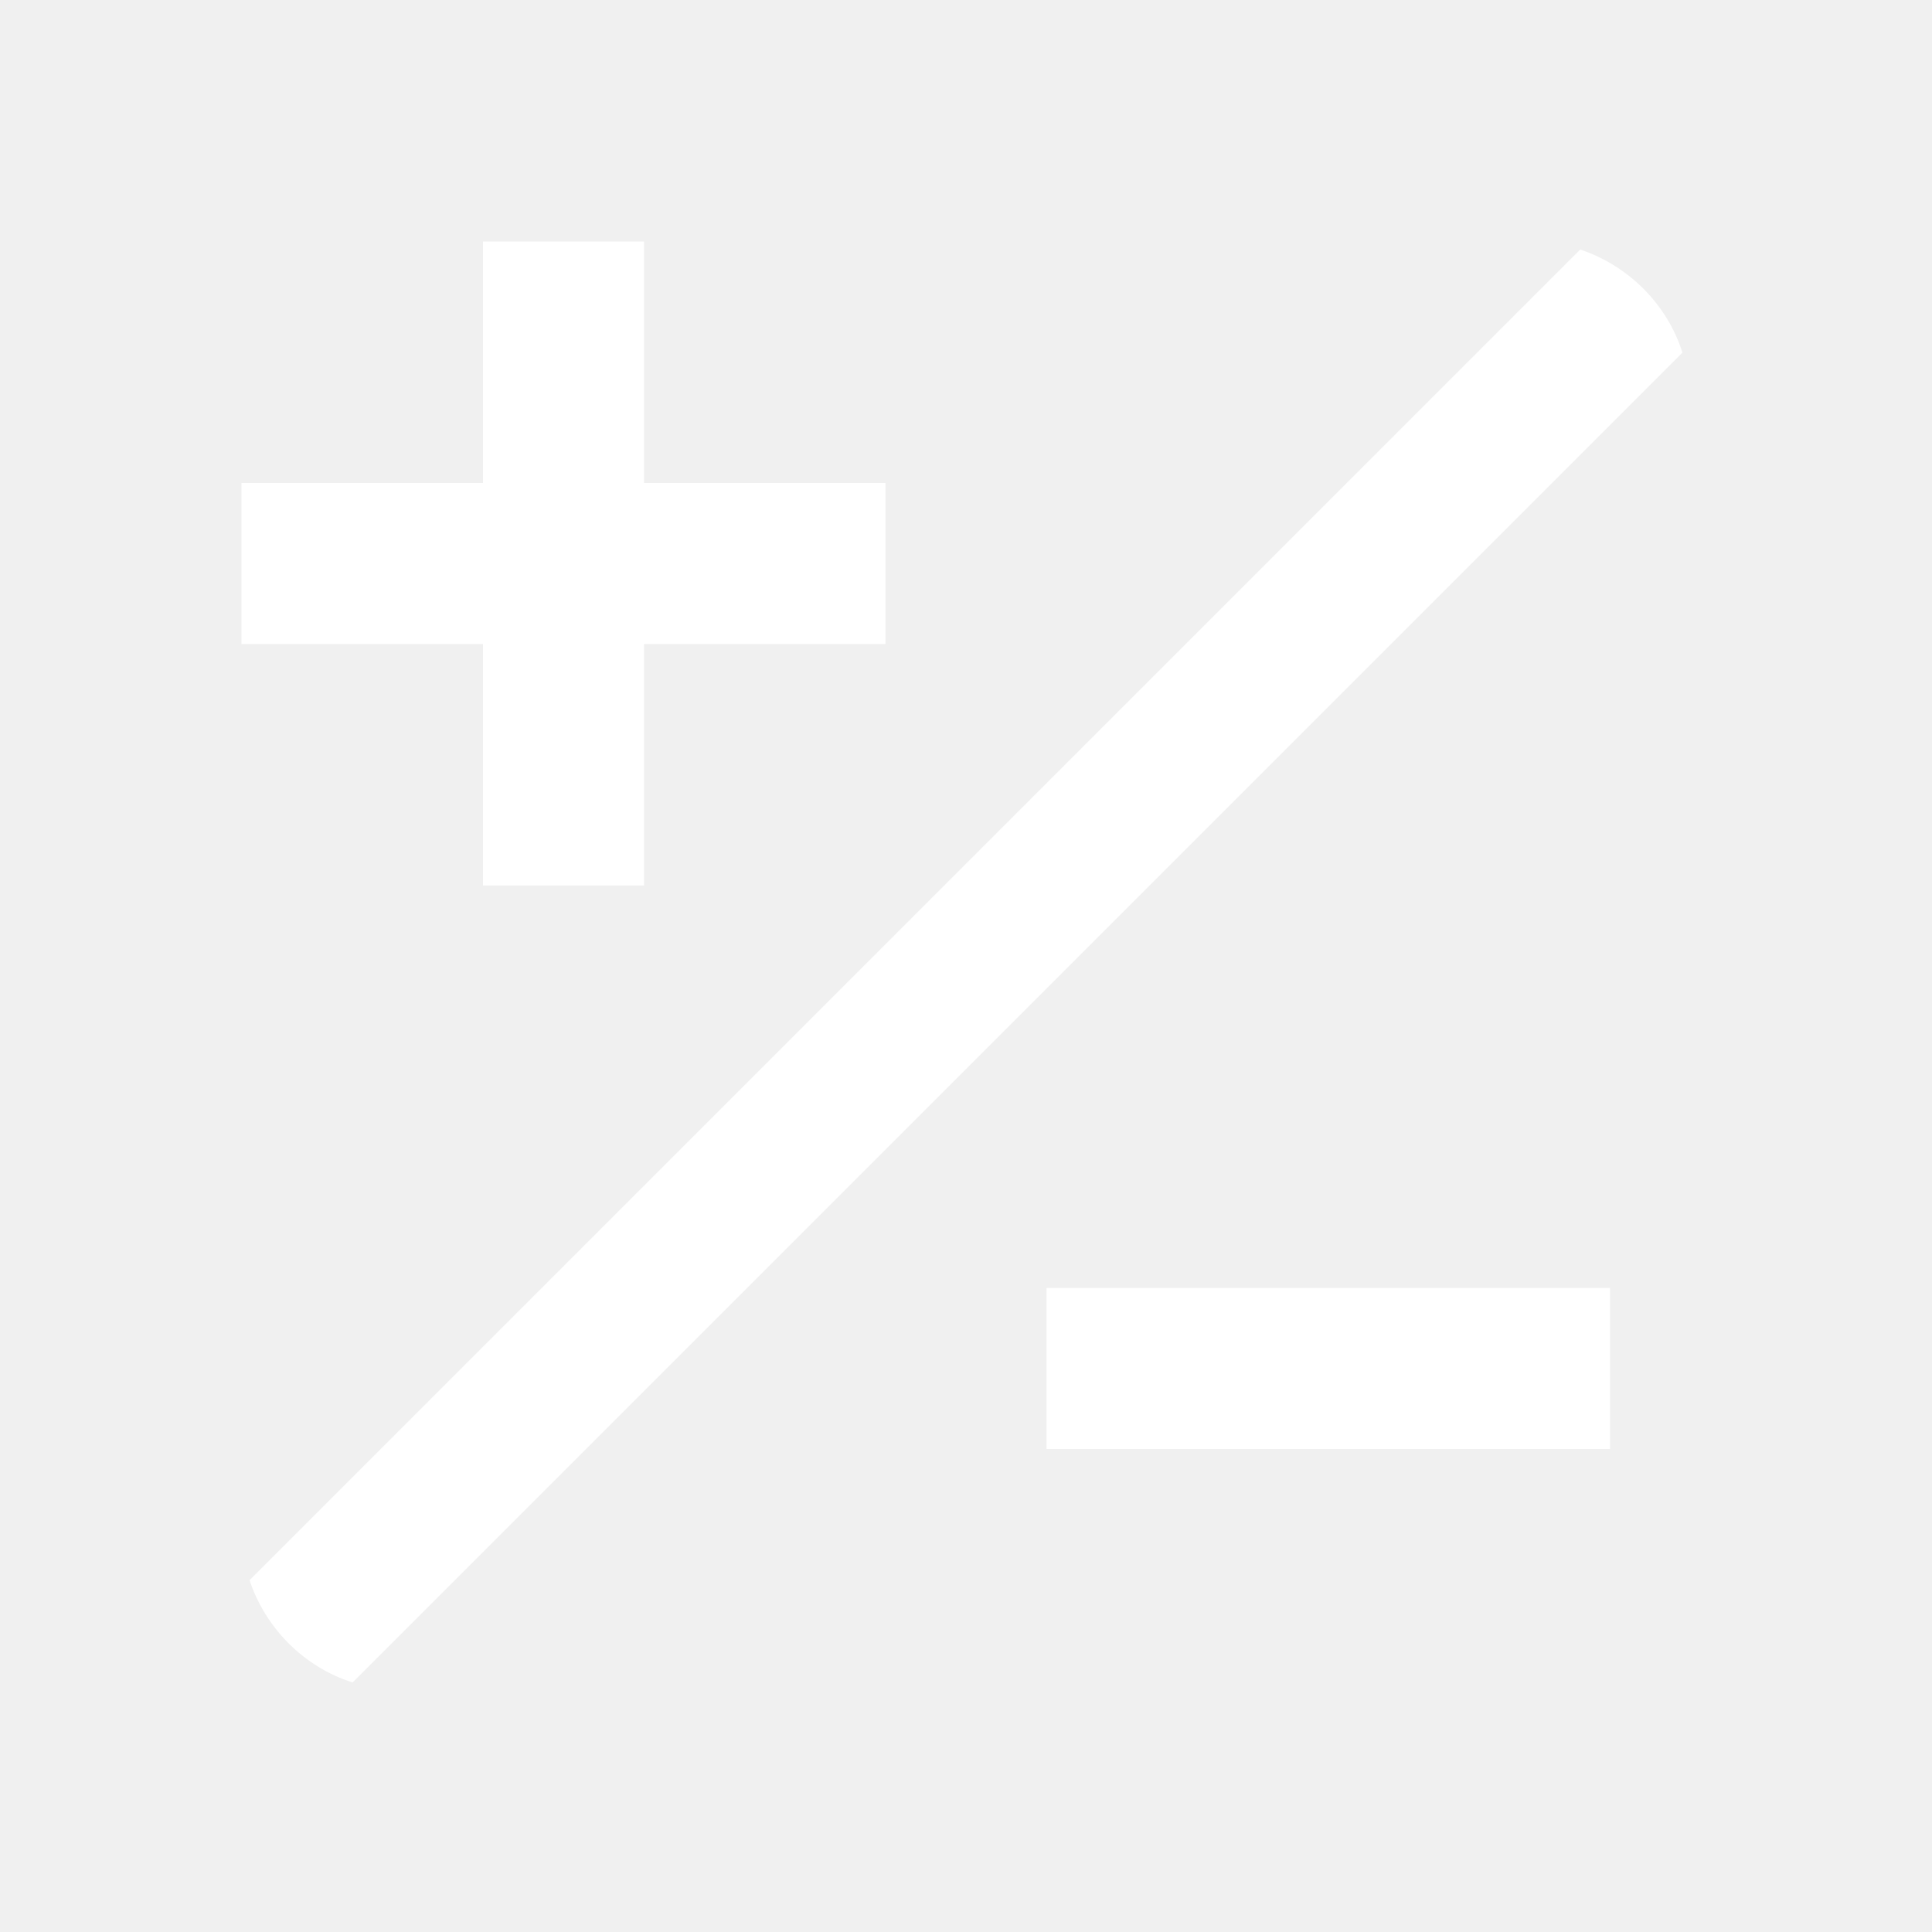
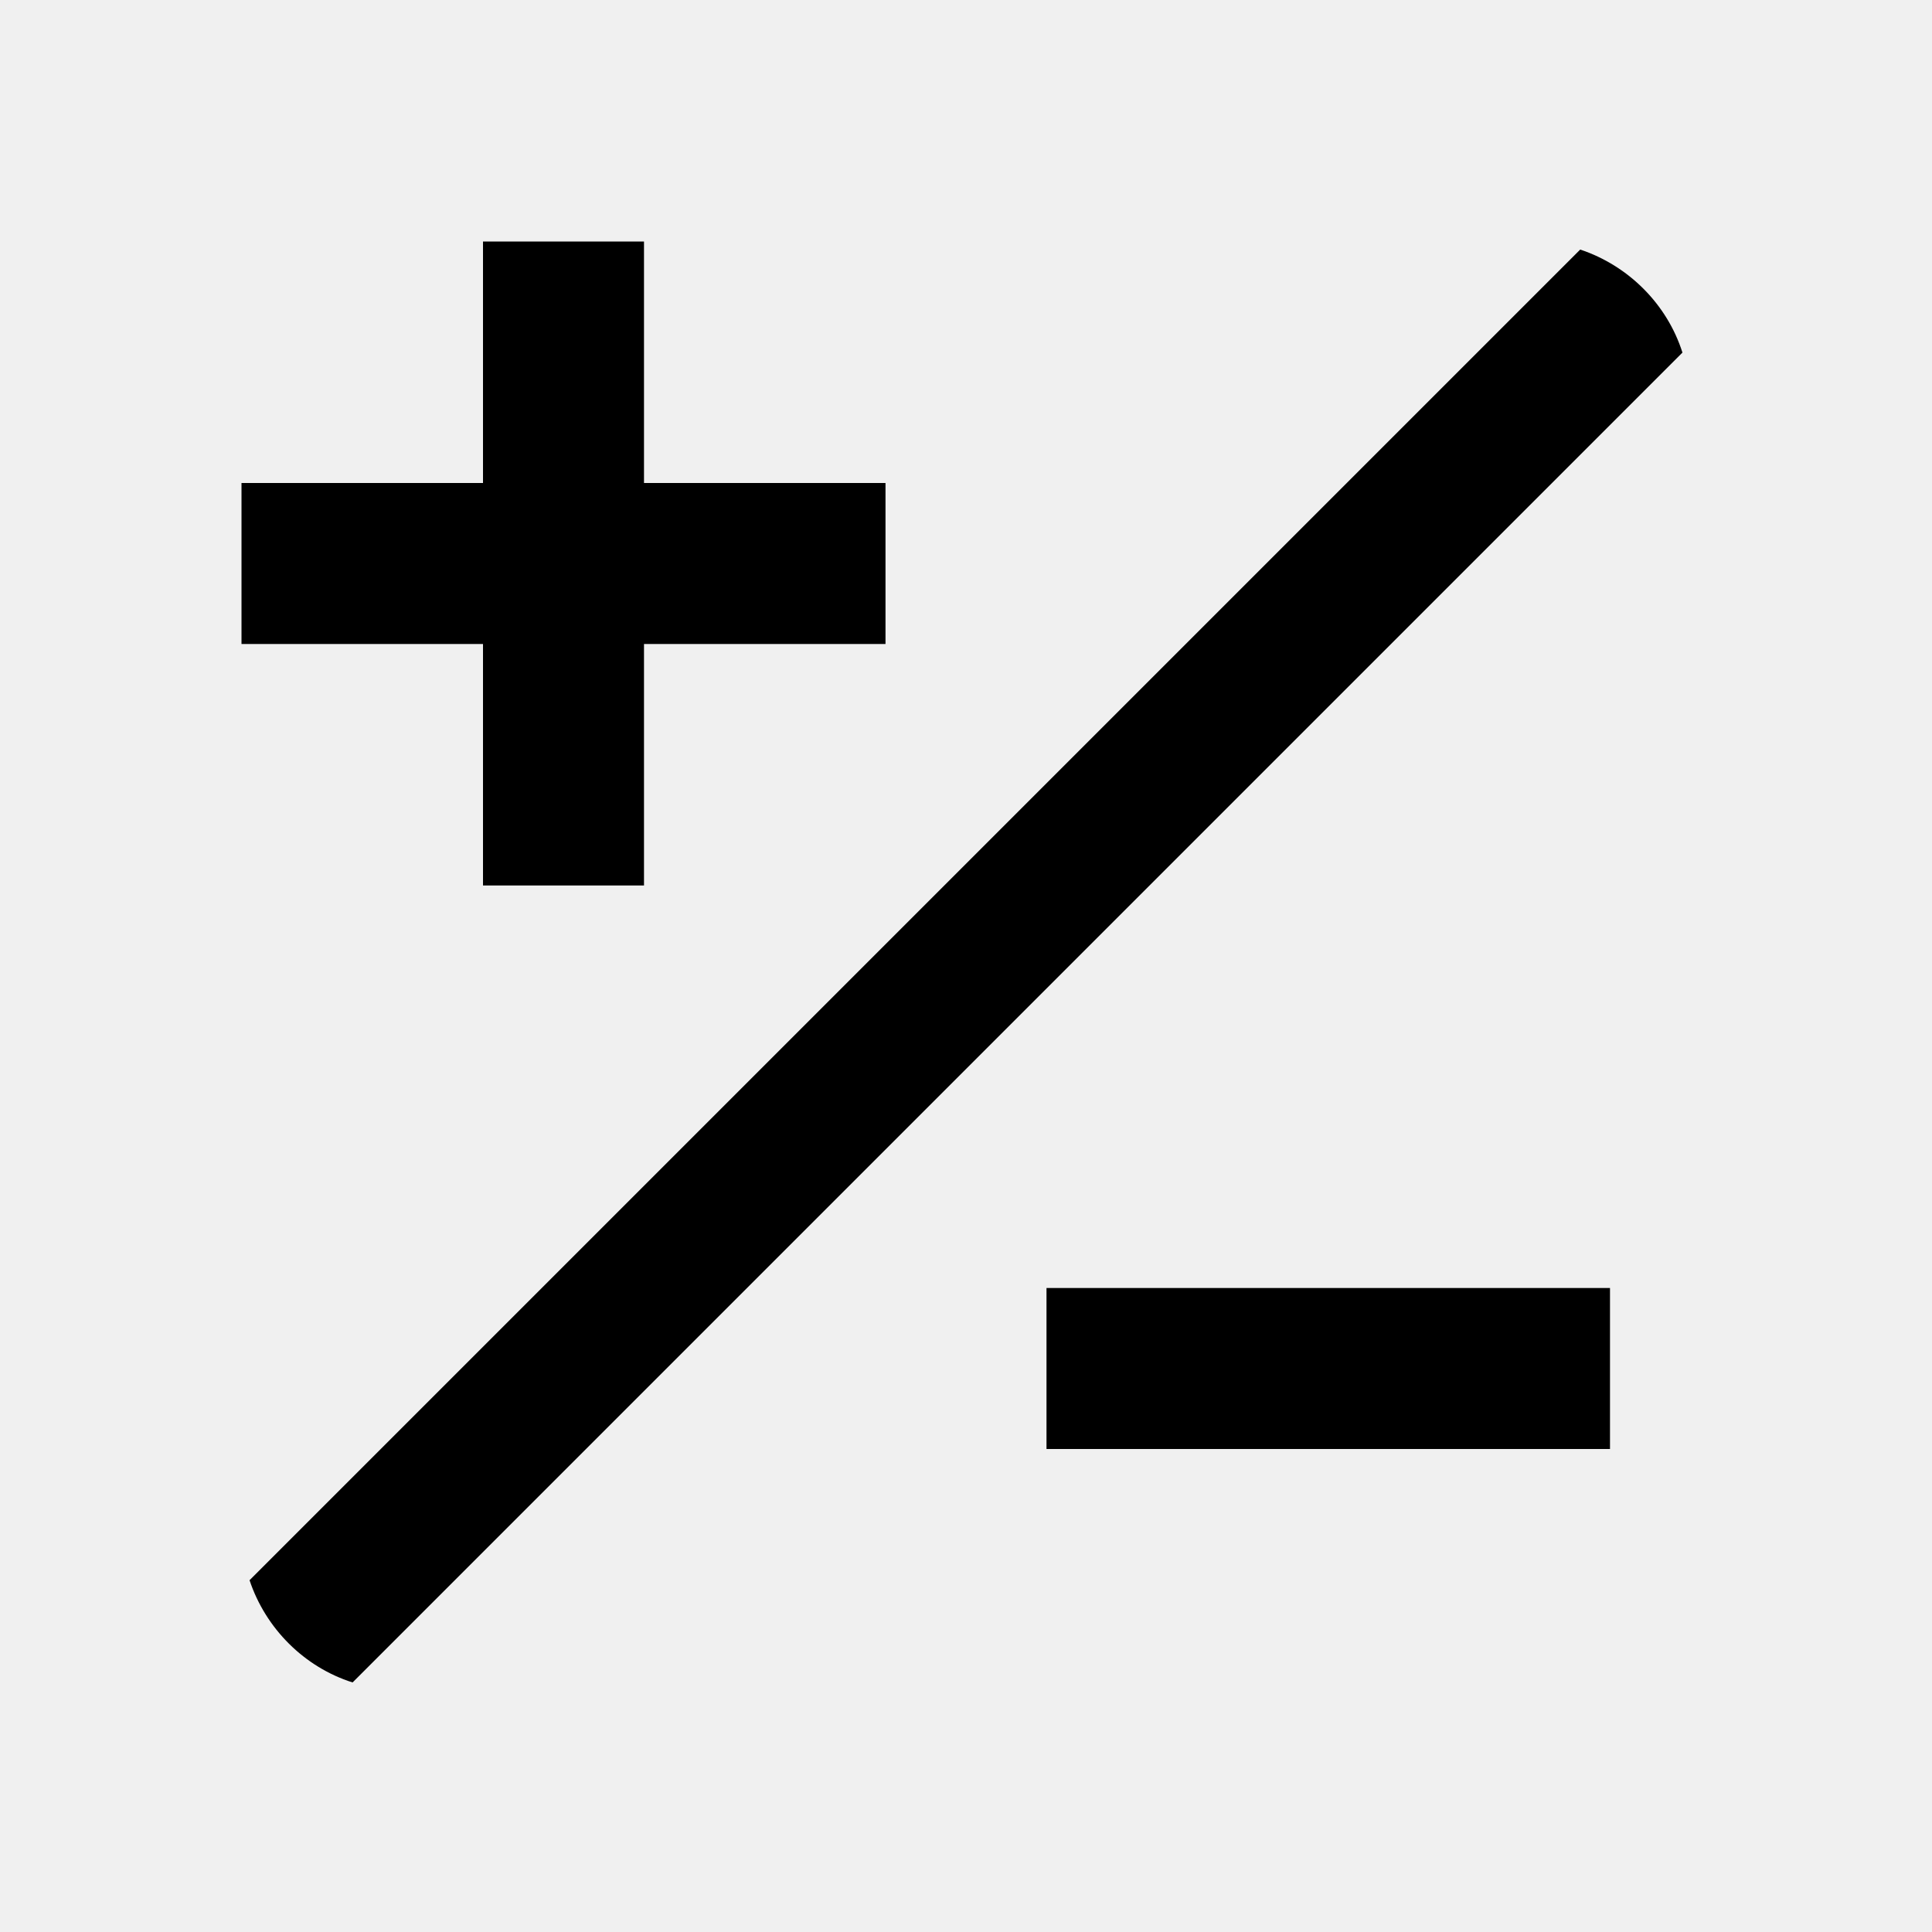
- <svg xmlns="http://www.w3.org/2000/svg" fill="white" version="1.1" width="24" height="24" viewBox="0 0 24 24">
+ <svg xmlns="http://www.w3.org/2000/svg" fill="black" version="1.1" width="24" height="24" viewBox="0 0 24 24">
  <path d="M4.38,20.9C3.78,20.71 3.3,20.23 3.1,19.63L19.63,3.1C20.23,3.3 20.71,3.78 20.9,4.38L4.38,20.9M20,16V18H13V16H20M3,6H6V3H8V6H11V8H8V11H6V8H3V6Z" />
</svg>
